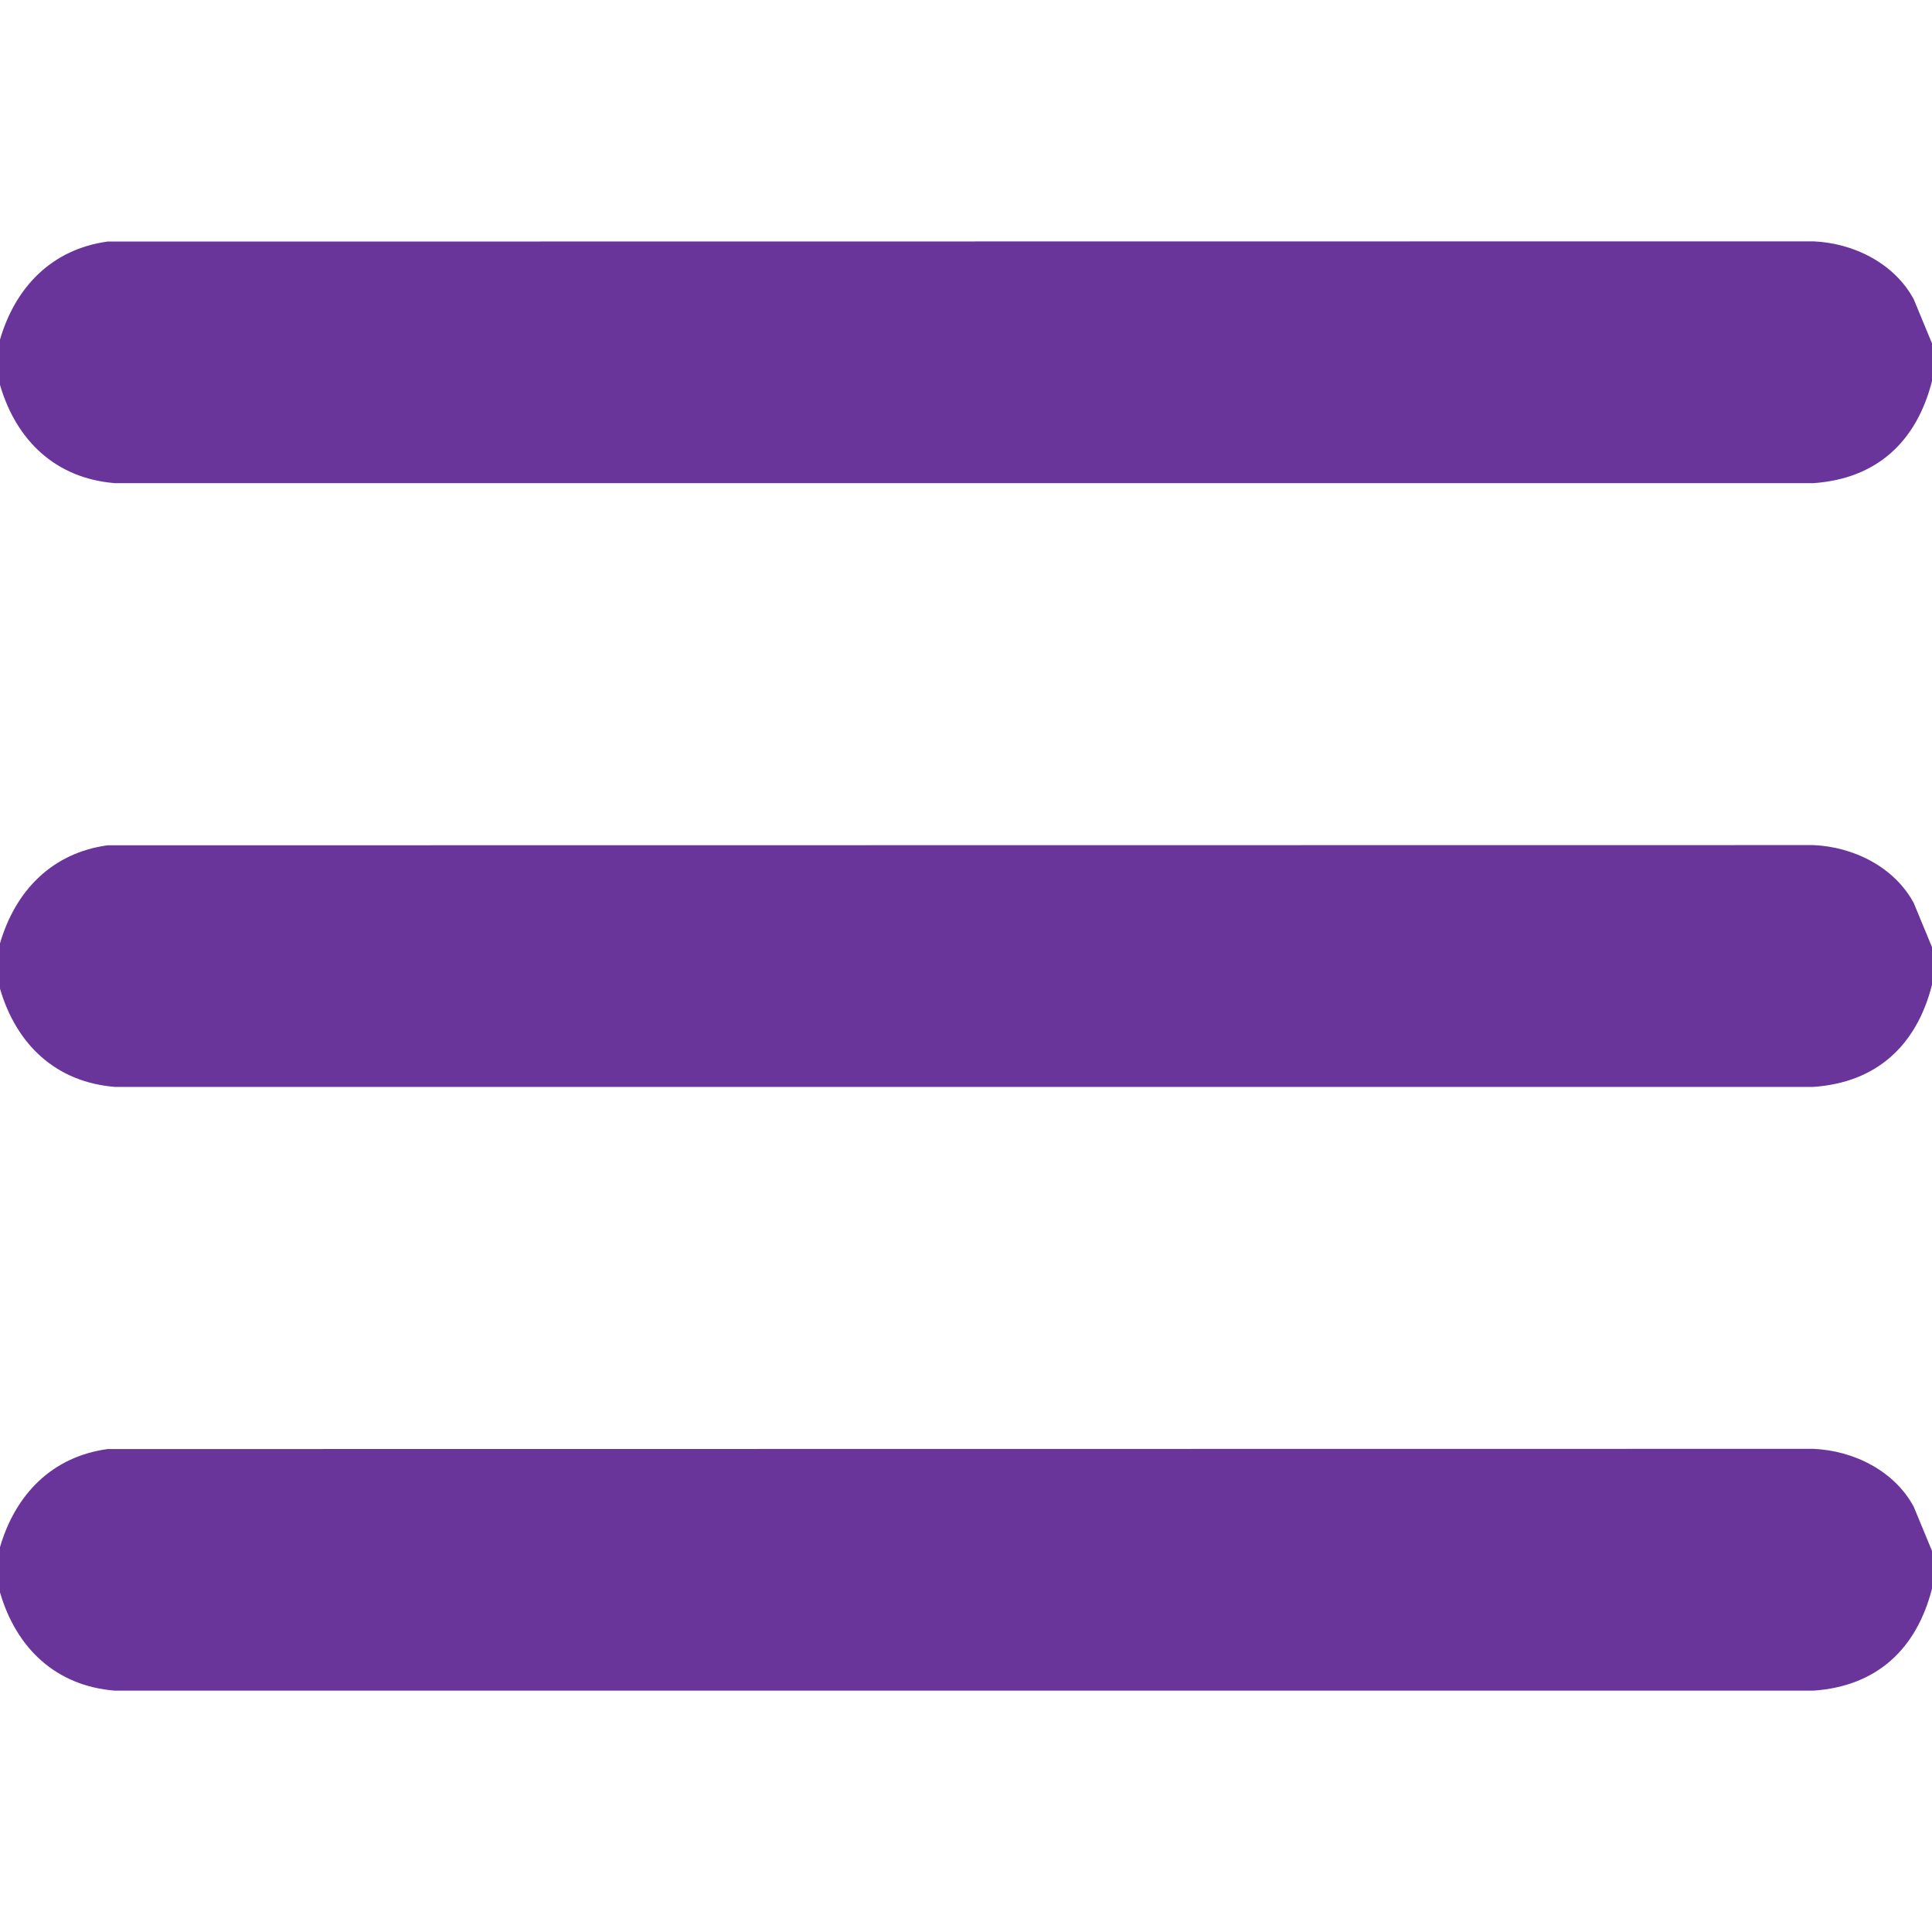
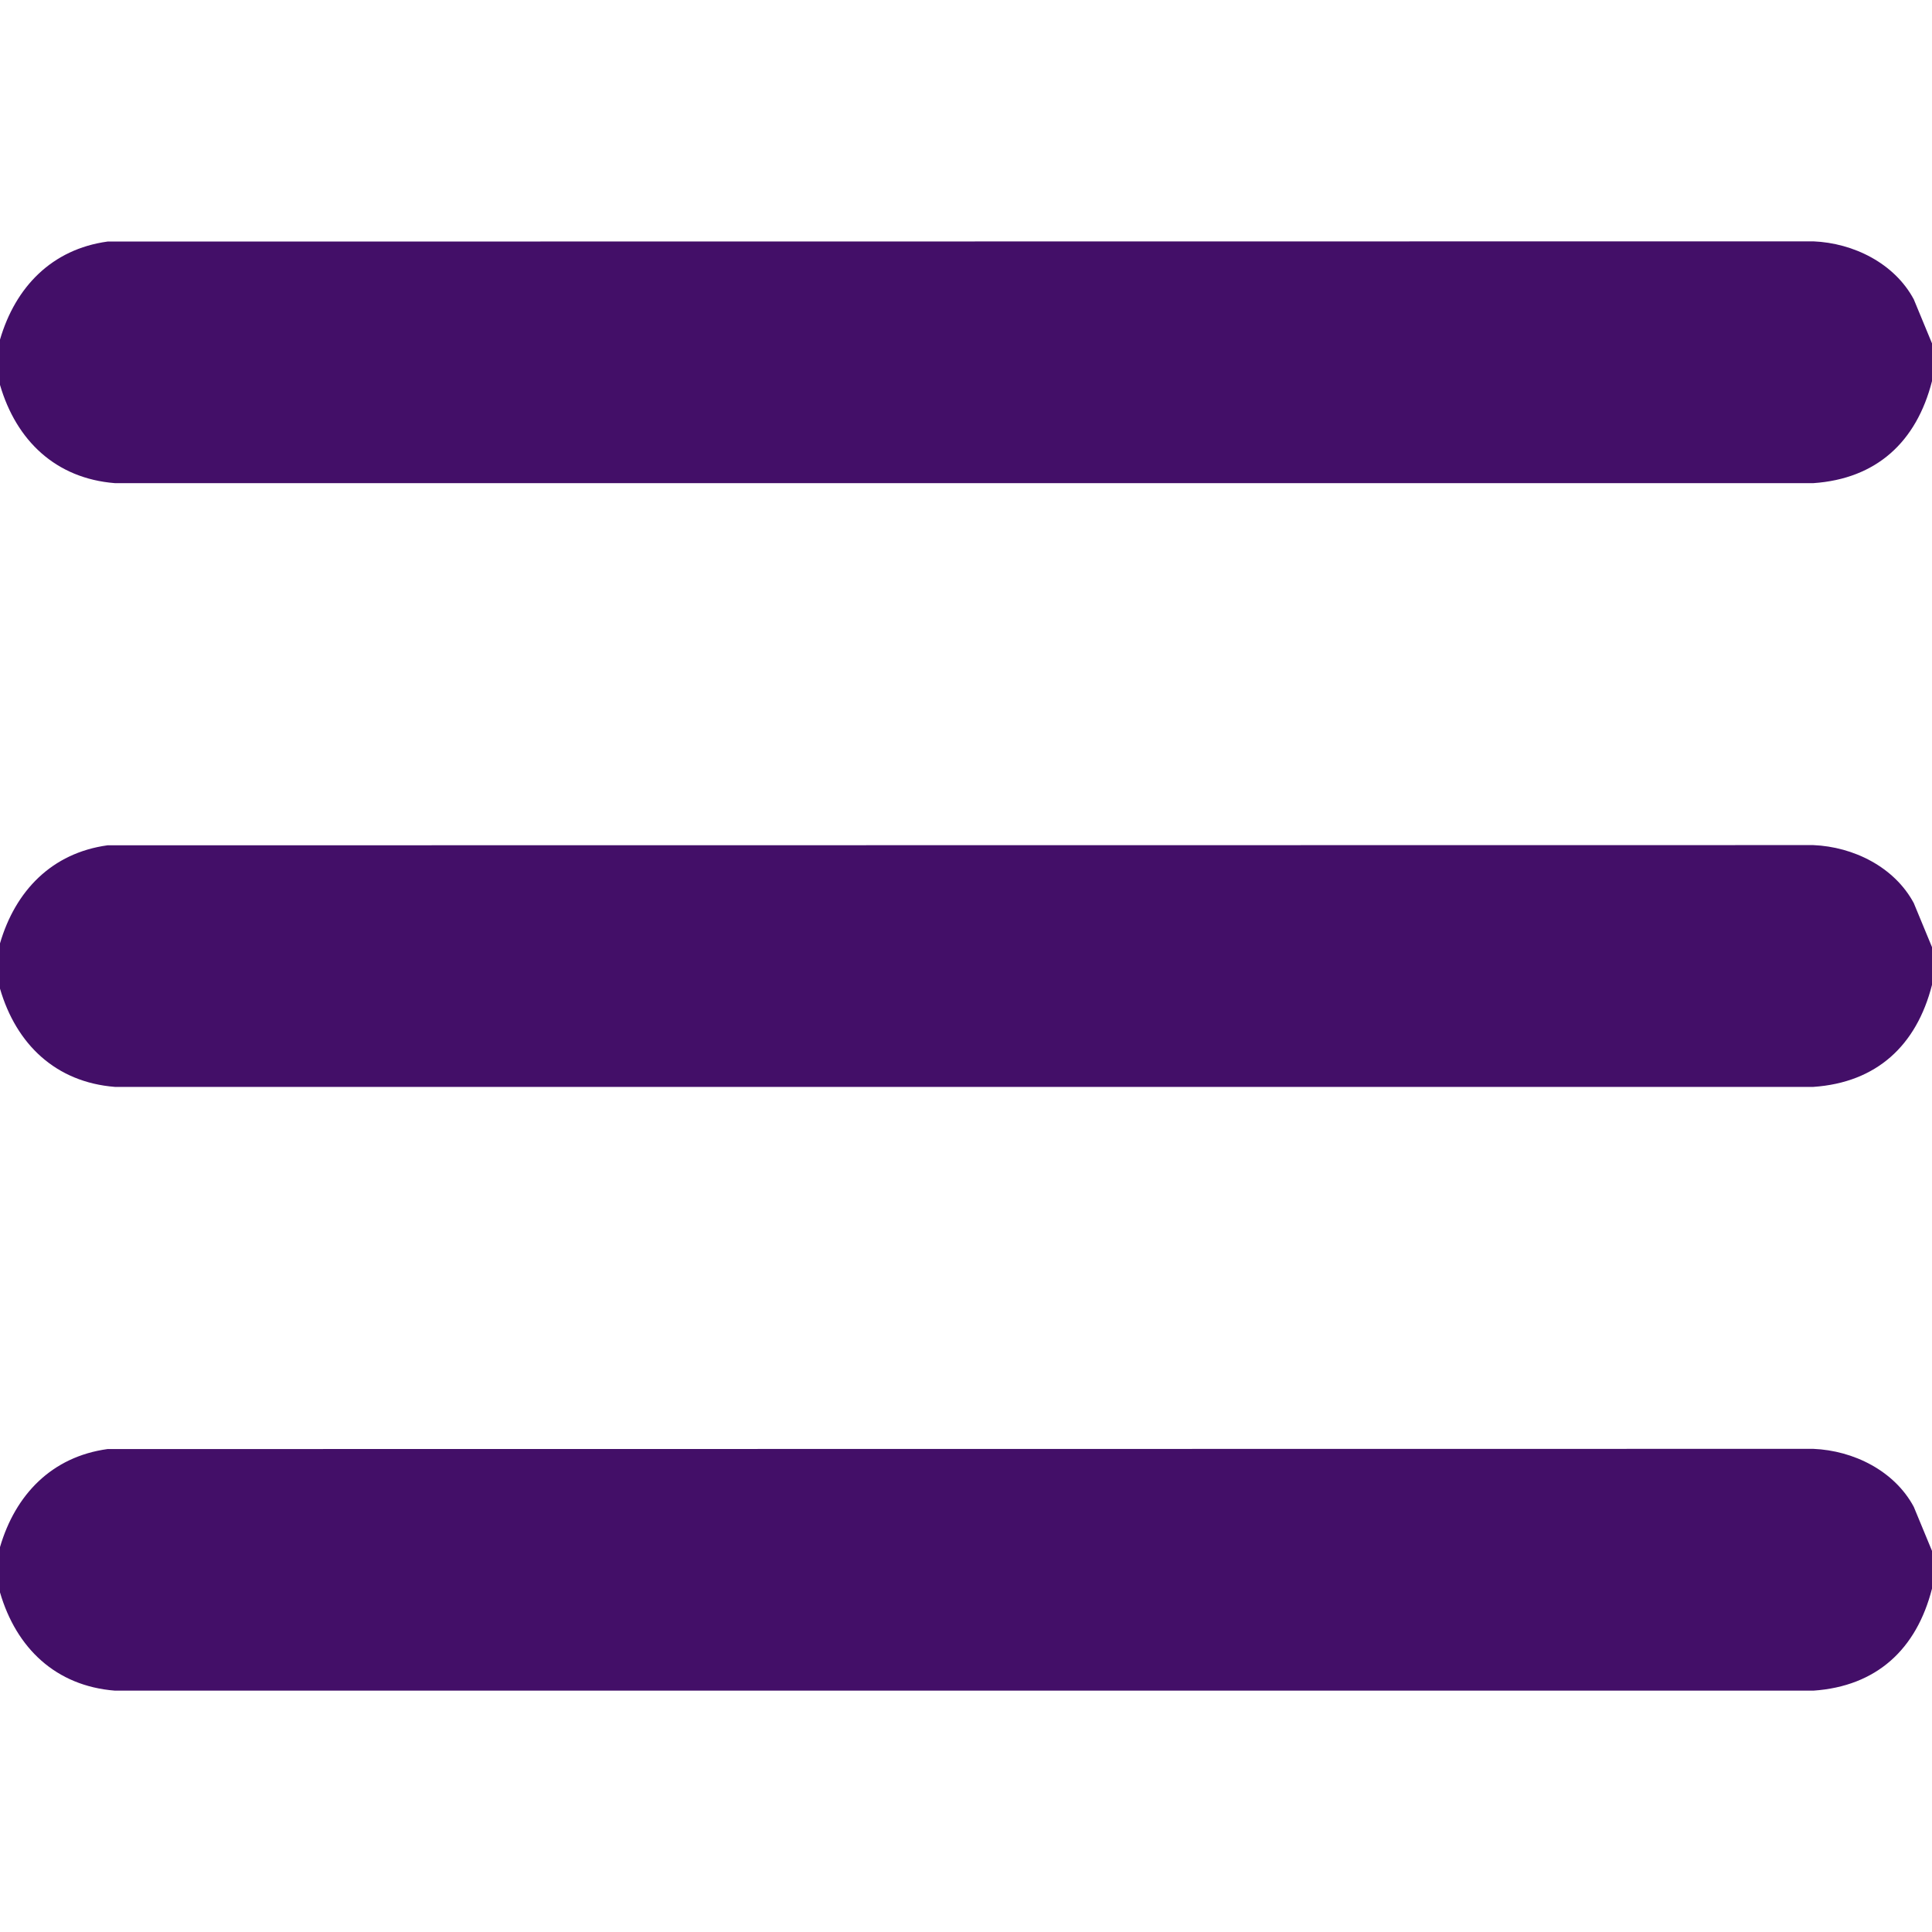
- <svg xmlns="http://www.w3.org/2000/svg" id="Layer_1" data-name="Layer 1" viewBox="0 0 384 384">
+ <svg xmlns="http://www.w3.org/2000/svg" id="Layer_1" version="1.1" viewBox="0 0 384 384">
  <defs>
    <style>
-       .cls-1 {
-         fill: #69359b;
+       .st0 {
+         fill: #430f68;
      }
    </style>
  </defs>
-   <path class="cls-1" d="M384,308.25v7.5c-3.07,12.05-11.01,19.42-23.59,20.28H22.85c-11.78-.93-19.63-8.48-22.85-19.53v-9c3.05-10.44,10.3-17.97,21.38-19.49l339.03-.04c7.99.33,16.13,4.36,19.97,11.53l3.62,8.75Z" />
+   <path class="st0" d="M384,308.25v7.5c-3.07,12.05-11.01,19.42-23.59,20.28H22.85c-11.78-.93-19.63-8.48-22.85-19.53v-9c3.05-10.44,10.3-17.97,21.38-19.49l339.03-.04c7.99.33,16.13,4.36,19.97,11.53l3.62,8.75Z" />
  <g>
-     <path class="cls-1" d="M384,68.25v7.5c-3.07,12.05-11.01,19.42-23.59,20.28H22.85c-11.78-.93-19.63-8.48-22.85-19.53v-9c3.05-10.44,10.3-17.97,21.38-19.49l339.03-.04c7.99.33,16.13,4.36,19.97,11.53l3.62,8.75Z" />
-     <path class="cls-1" d="M384,188.25v7.5c-3.07,12.05-11.01,19.42-23.59,20.28H22.85c-11.78-.93-19.63-8.48-22.85-19.53v-9c3.05-10.44,10.3-17.97,21.38-19.49l339.03-.04c7.99.33,16.13,4.36,19.97,11.53l3.62,8.75Z" />
+     <path class="st0" d="M384,68.25v7.5c-3.07,12.05-11.01,19.42-23.59,20.28H22.85c-11.78-.93-19.63-8.48-22.85-19.53v-9c3.05-10.44,10.3-17.97,21.38-19.49l339.03-.04c7.99.33,16.13,4.36,19.97,11.53l3.62,8.75Z" />
+     <path class="st0" d="M384,188.25v7.5c-3.07,12.05-11.01,19.42-23.59,20.28H22.85c-11.78-.93-19.63-8.48-22.85-19.53v-9c3.05-10.44,10.3-17.97,21.38-19.49l339.03-.04c7.99.33,16.13,4.36,19.97,11.53l3.62,8.75Z" />
  </g>
</svg>
